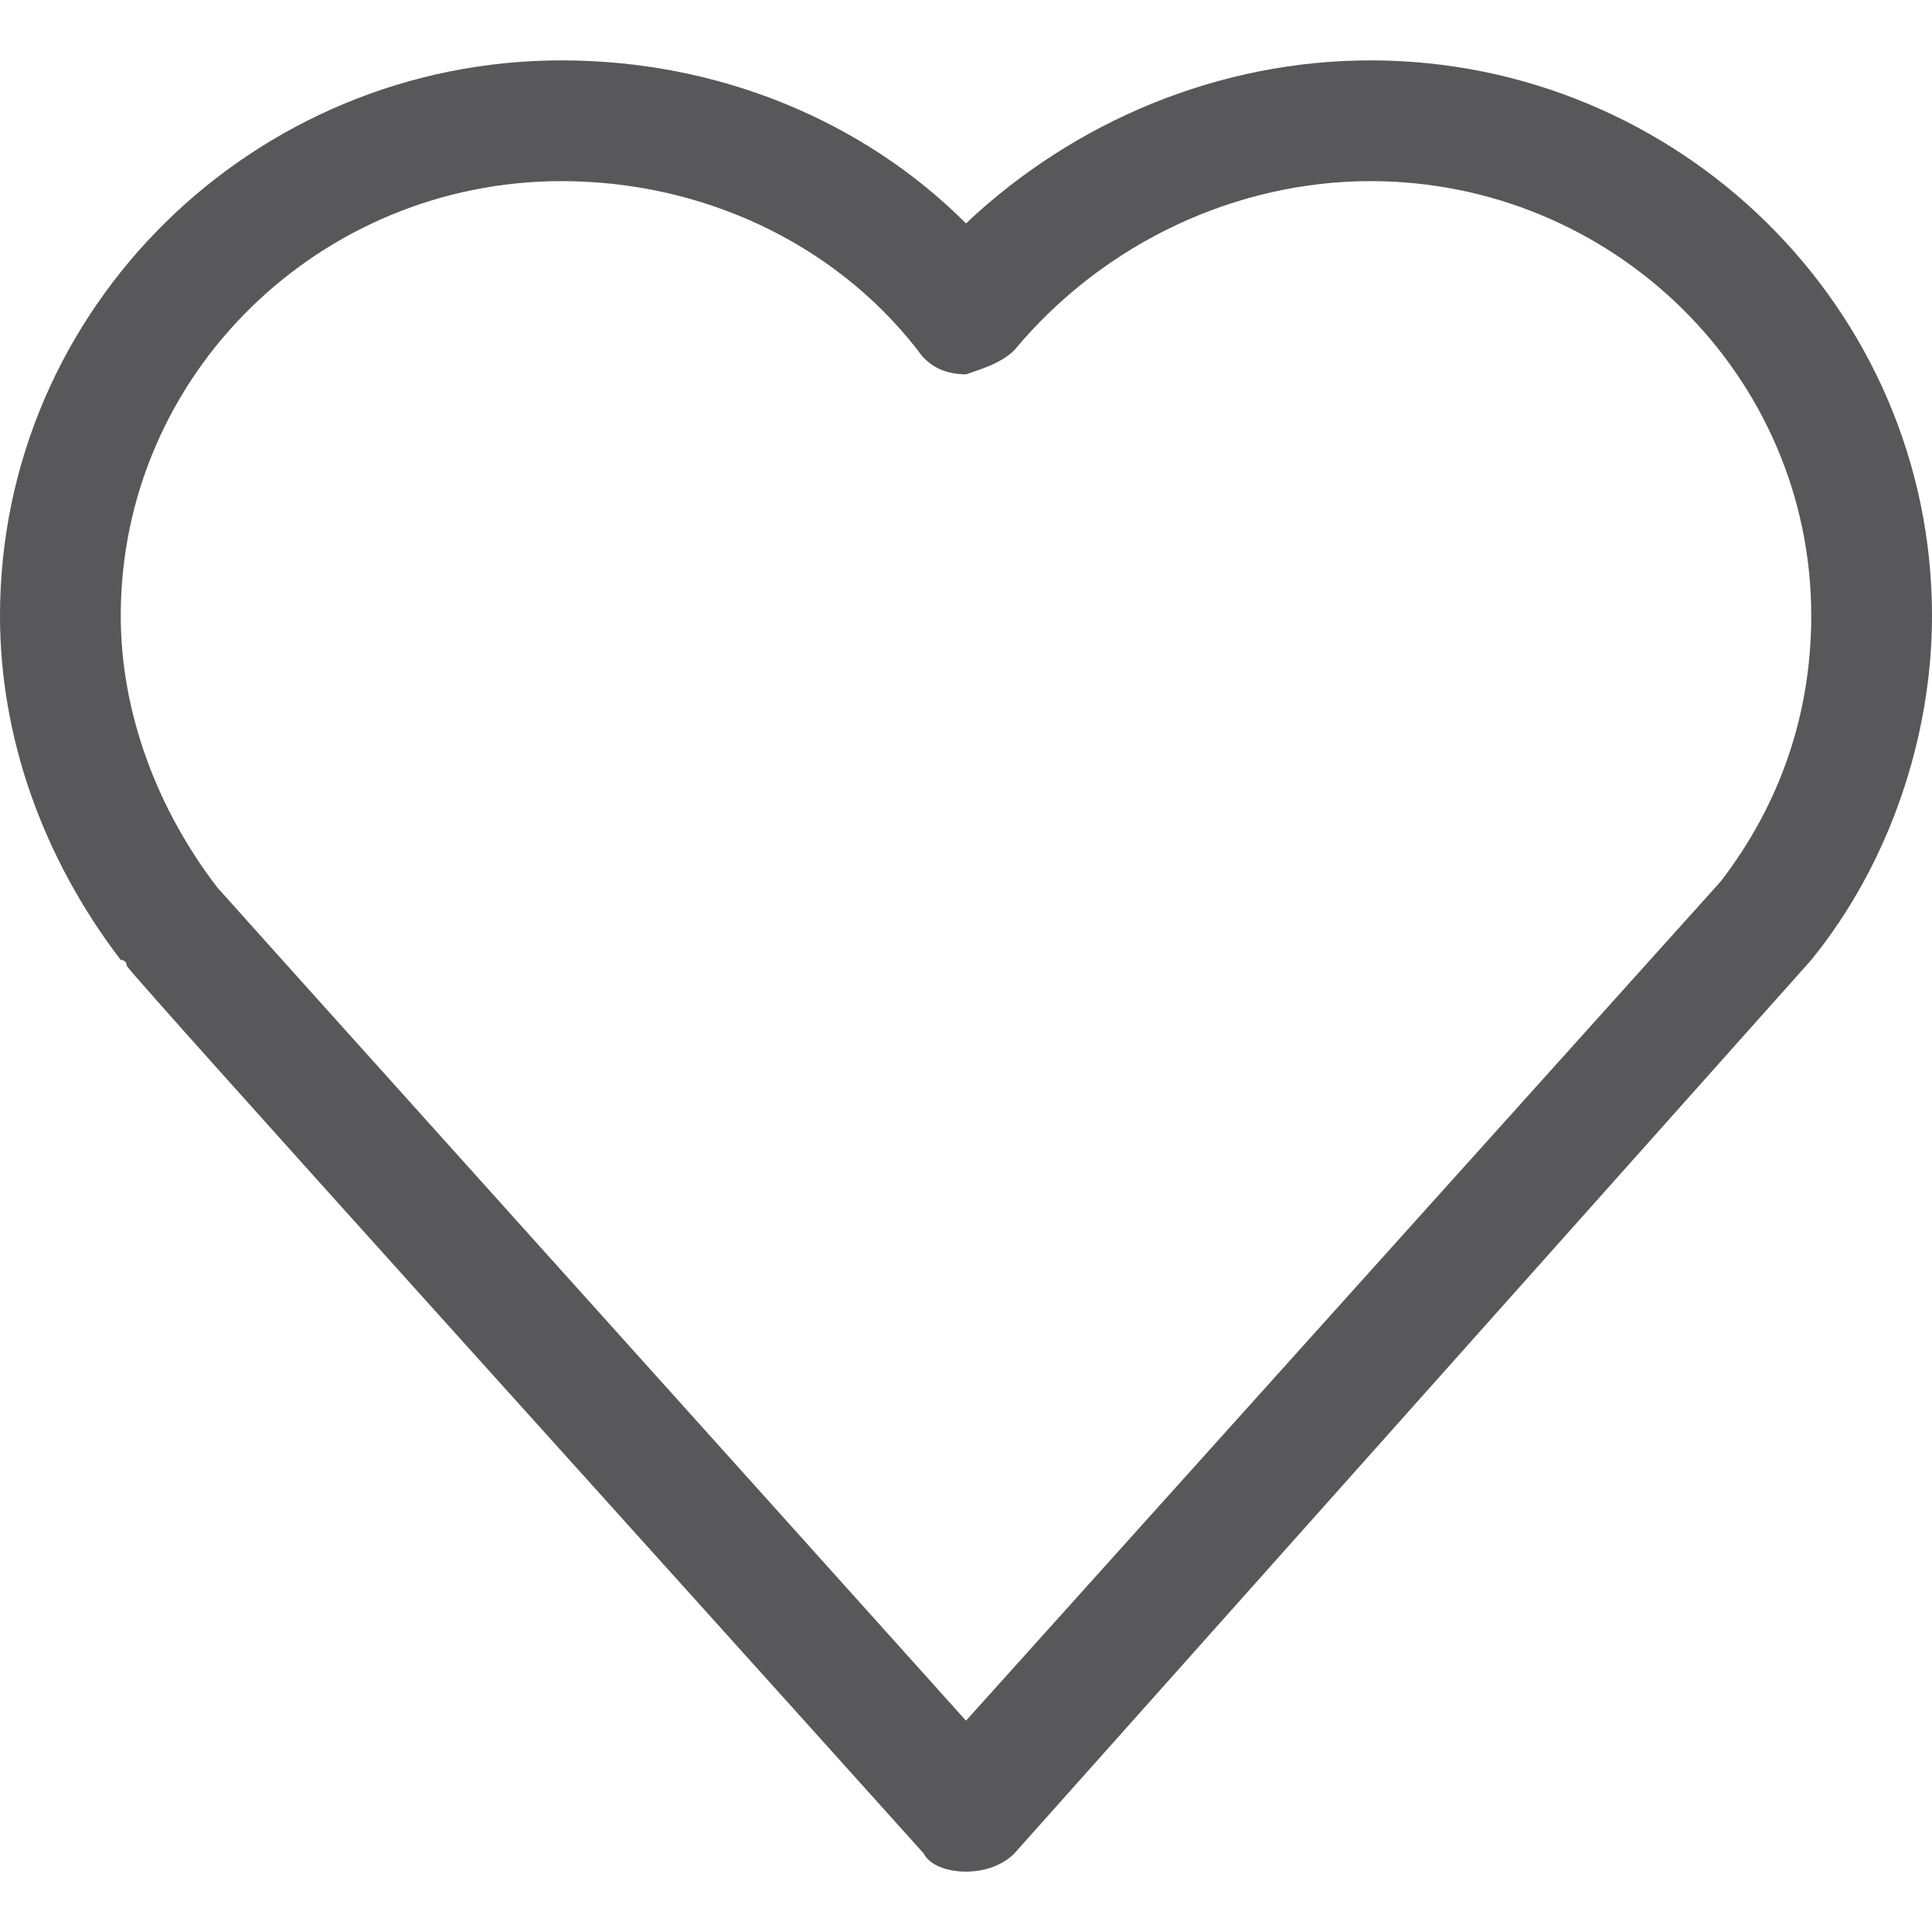
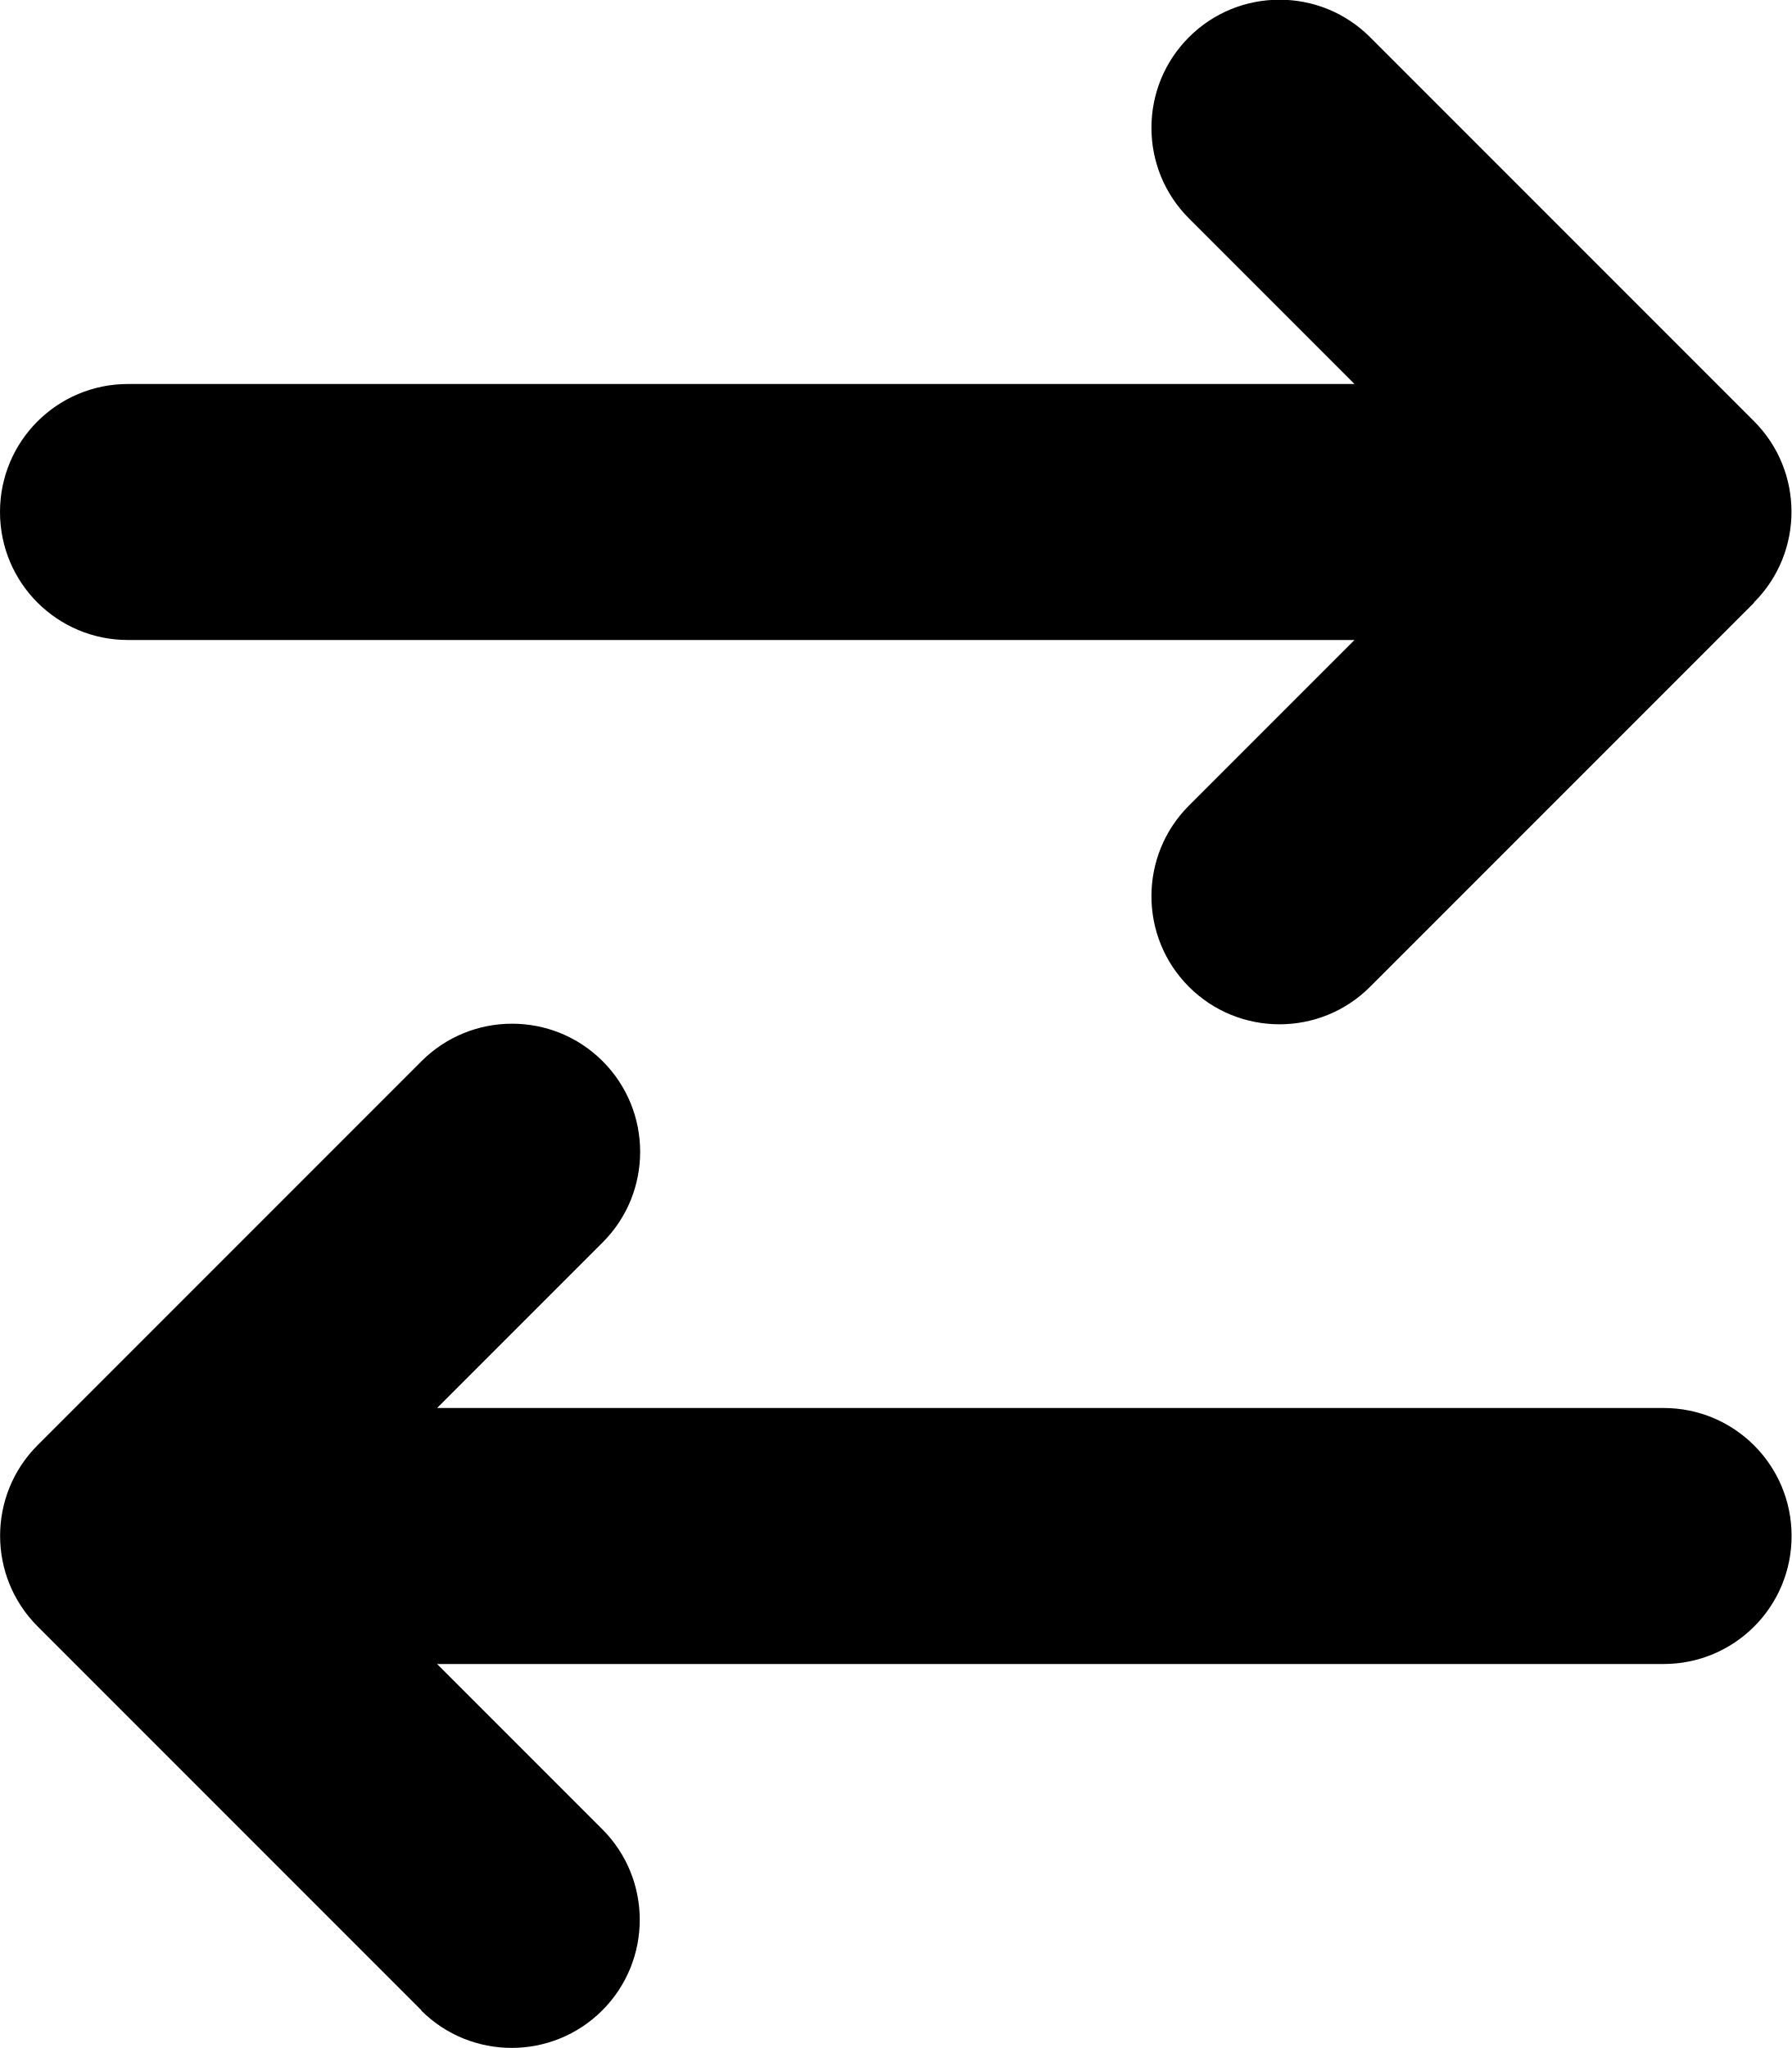
- <svg xmlns="http://www.w3.org/2000/svg" version="1.1" id="Layer_1" x="0px" y="0px" width="32px" height="32px" viewBox="-283 385 32 32" enable-background="new -283 385 32 32" xml:space="preserve">
-   <g>
-     <path fill="#58585B" d="M-267,416L-267,416c-0.3,0-0.6-0.1-0.7-0.3c-4.4-4.9-12.9-14.3-13.2-14.7c0,0,0-0.1-0.1-0.1   c-1.3-1.7-2-3.7-2-5.7c0-5.1,4.2-9.2,9.3-9.2c2.6,0,5,1,6.7,2.7c1.8-1.7,4.2-2.7,6.7-2.7c5.1,0,9.3,4.1,9.3,9.2c0,2-0.7,4.1-2,5.7   l-13.2,14.8C-266.4,415.9-266.7,416-267,416z M-279.4,399.7c0.8,0.9,8.9,9.9,12.4,13.8l12.5-13.9c1-1.3,1.5-2.8,1.5-4.4   c0-4-3.3-7.2-7.3-7.2c-2.2,0-4.4,1-5.9,2.8c-0.2,0.2-0.5,0.3-0.8,0.4c-0.3,0-0.6-0.1-0.8-0.4c-1.4-1.8-3.6-2.8-5.9-2.8   c-4,0-7.3,3.2-7.3,7.2C-281,396.8-280.4,398.4-279.4,399.7z" />
-   </g>
+ <svg xmlns="http://www.w3.org/2000/svg" viewBox="0 0 448 512">
+   <path d="M438.6 150.6c12.5-12.5 12.5-32.8 0-45.3l-96-96c-12.5-12.5-32.8-12.5-45.3 0s-12.5 32.8 0 45.3L338.7 96 32 96C14.3 96 0 110.3 0 128s14.3 32 32 32l306.7 0-41.4 41.4c-12.5 12.5-12.5 32.8 0 45.3s32.8 12.5 45.3 0l96-96zm-333.3 352c12.5 12.5 32.8 12.5 45.3 0s12.5-32.8 0-45.3L109.3 416 416 416c17.7 0 32-14.3 32-32s-14.3-32-32-32l-306.7 0 41.4-41.4c12.5-12.5 12.5-32.8 0-45.3s-32.8-12.5-45.3 0l-96 96c-12.5 12.5-12.5 32.8 0 45.3l96 96z" />
</svg>
